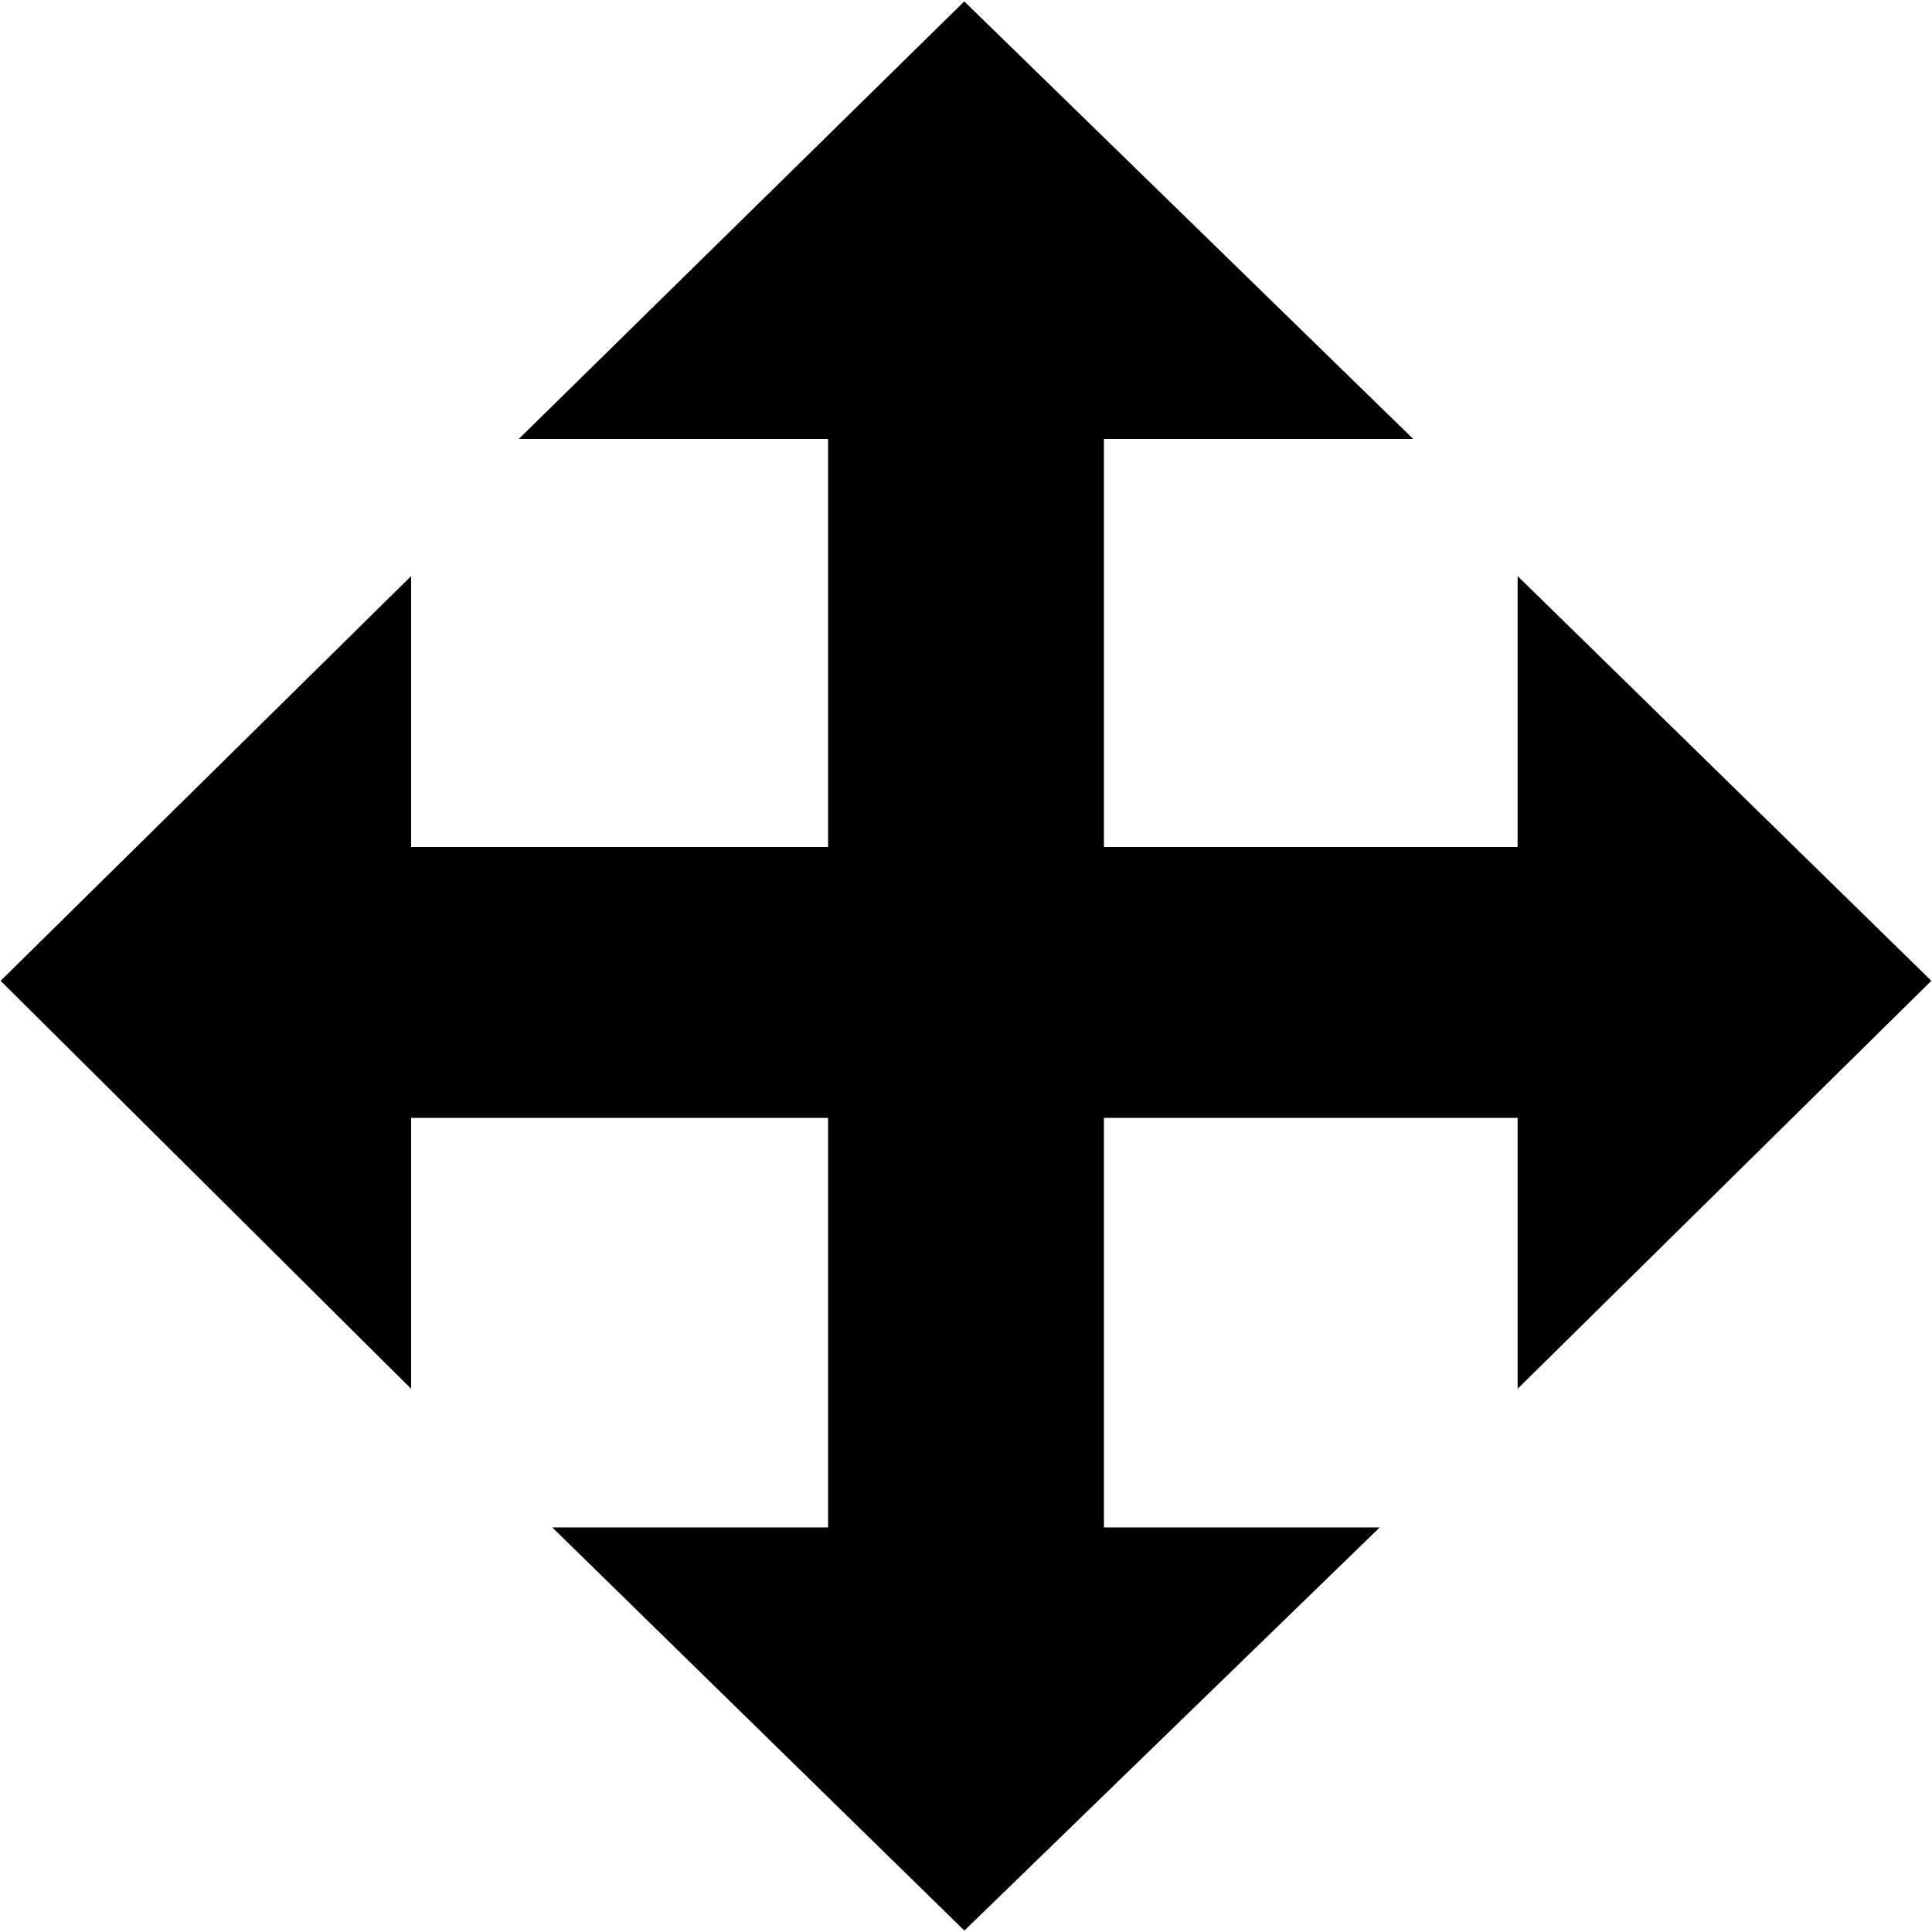
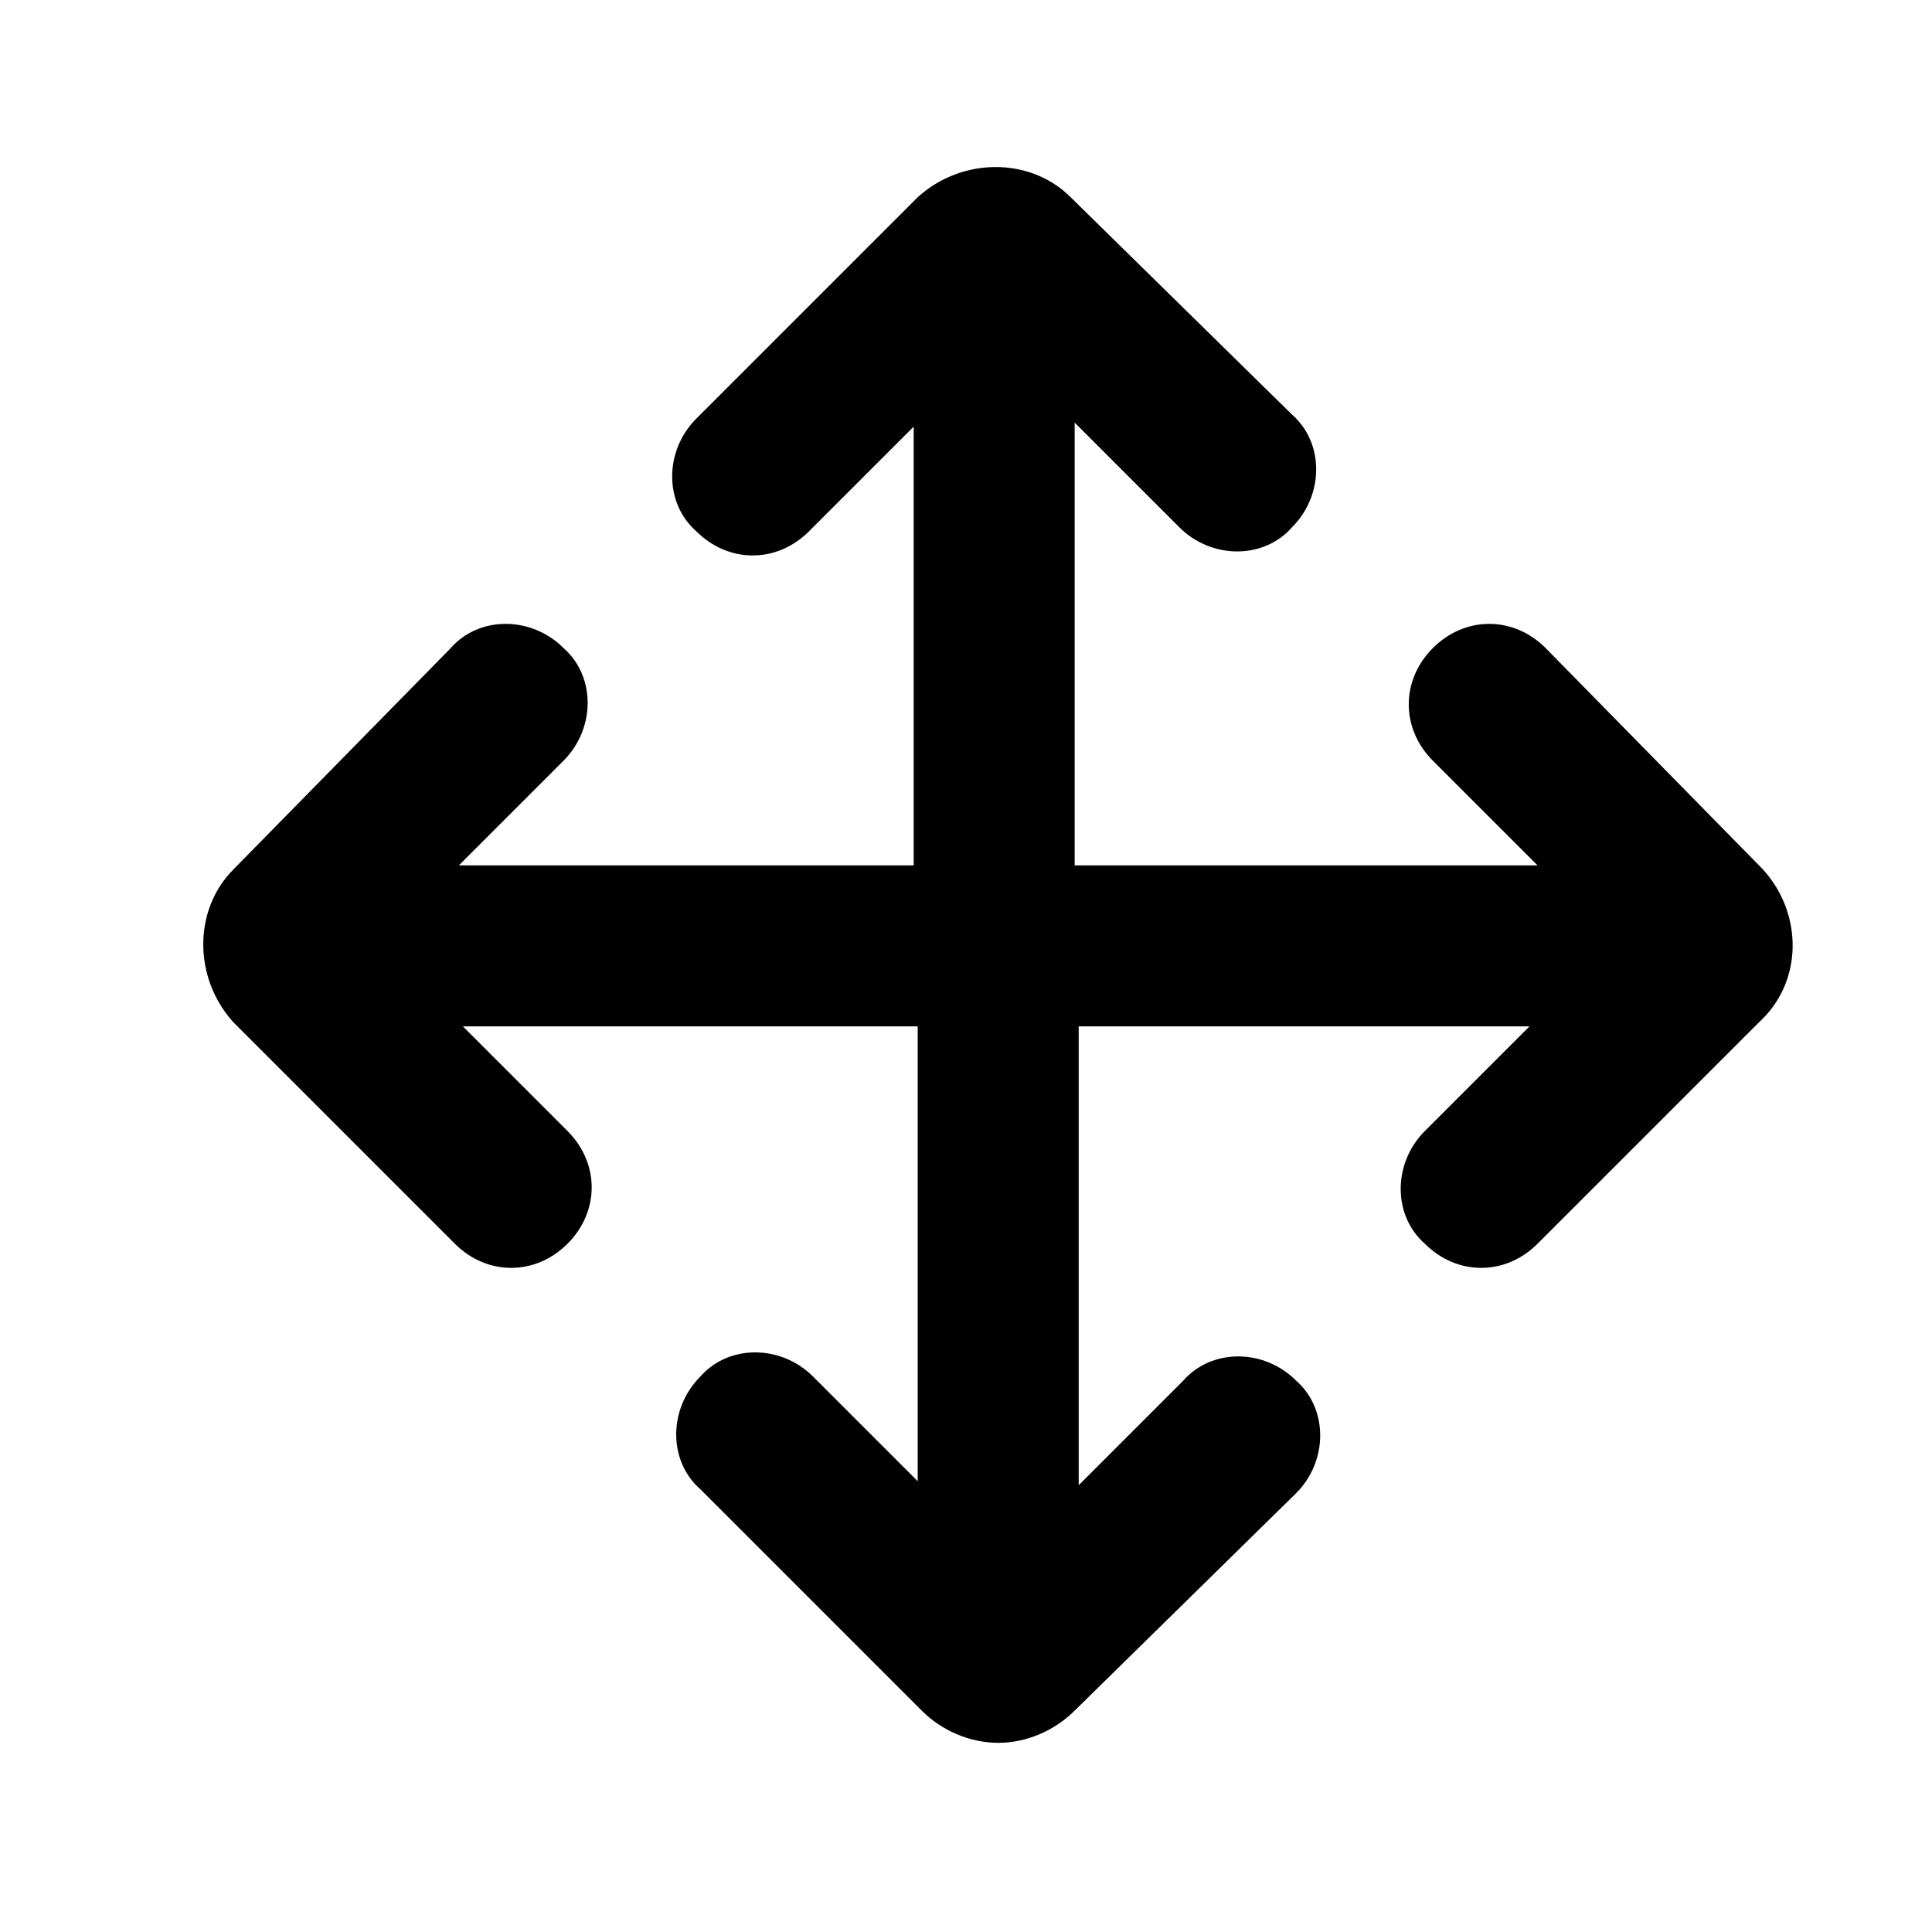
- <svg xmlns="http://www.w3.org/2000/svg" width="128" height="128">
-   <path d="M73.137 29.08h-9.209 29.7L63.886.093 34.373 29.08h20.49v27.035H27.238v17.948h27.625v27.133h18.274V74.063h27.41V56.115h-27.41V29.08zm-9.245 98.827l27.518-26.711H36.59l27.302 26.71zM.042 64.982l27.196 27.029V38.167L.042 64.982zm100.505-26.815V92.01l27.41-27.029-27.41-26.815z" />
+ <svg xmlns="http://www.w3.org/2000/svg" t="1672471845552" class="icon" viewBox="0 0 1024 1024" version="1.1" p-id="959" width="200" height="200">
+   <path d="M934.4 460.8l-115.2-117.333c-17.067-17.067-42.667-17.067-59.733 0-17.067 17.067-17.067 42.667 0 59.733l55.467 55.467H569.6v-234.667l55.467 55.467c17.067 17.067 44.8 17.067 59.733 0 17.067-17.067 17.067-44.8 0-59.733l-117.333-115.2c-21.333-21.333-57.6-21.333-81.067 0l-117.333 117.333c-17.067 17.067-17.067 44.8 0 59.733 8.533 8.533 19.2 12.8 29.867 12.8 10.667 0 21.333-4.267 29.867-12.8l55.467-55.467v232.533H243.2l55.467-55.467c17.067-17.067 17.067-44.8 0-59.733-17.067-17.067-44.8-17.067-59.733 0l-115.2 117.333c-21.333 21.333-21.333 57.6 0 81.067l117.333 117.333c8.533 8.533 19.2 12.8 29.867 12.8 10.667 0 21.333-4.267 29.867-12.8 17.067-17.067 17.067-42.667 0-59.733l-55.467-55.467h241.067v241.067l-55.467-55.467c-17.067-17.067-44.8-17.067-59.733 0-17.067 17.067-17.067 44.8 0 59.733l117.333 117.333c10.667 10.667 25.6 17.067 40.533 17.067s29.867-6.4 40.533-17.067l117.333-115.2c17.067-17.067 17.067-44.8 0-59.733-17.067-17.067-44.8-17.067-59.733 0l-55.467 55.467V544H810.667l-55.467 55.467c-17.067 17.067-17.067 44.8 0 59.733 8.533 8.533 19.2 12.8 29.867 12.8 10.667 0 21.333-4.267 29.867-12.8l117.333-117.333c23.467-21.333 23.467-57.6 2.133-81.067z" p-id="960" />
</svg>
